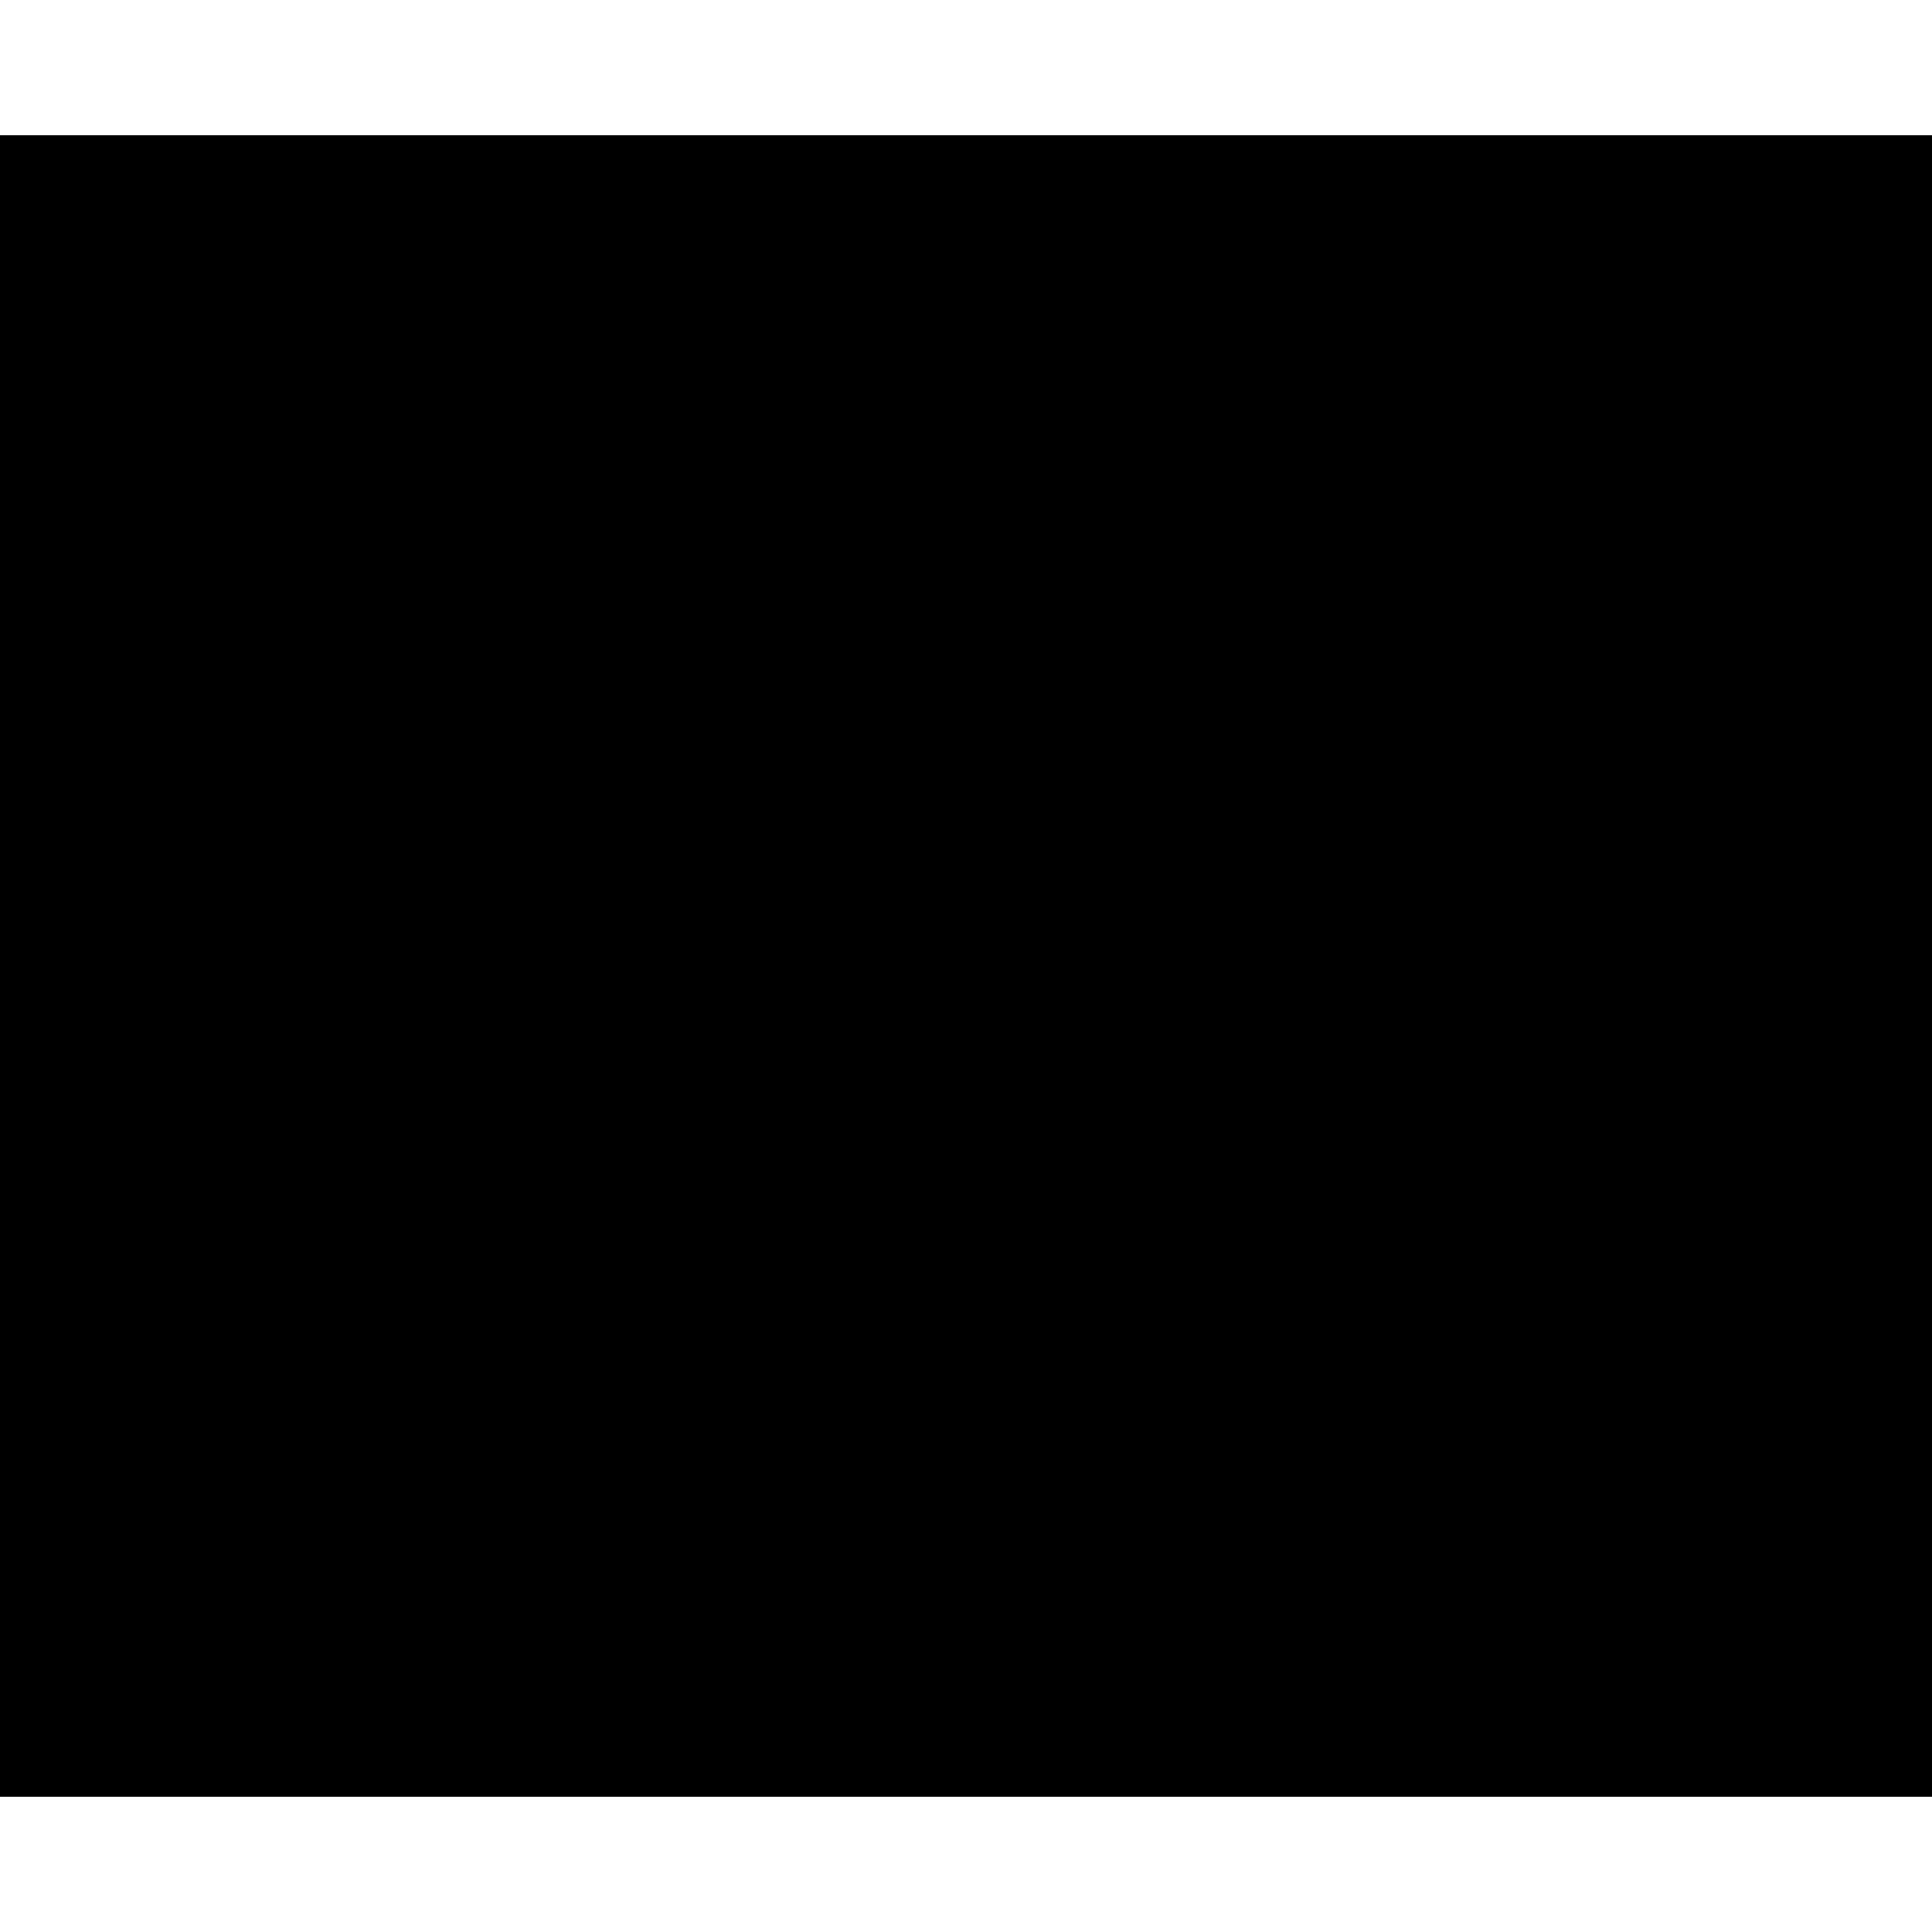
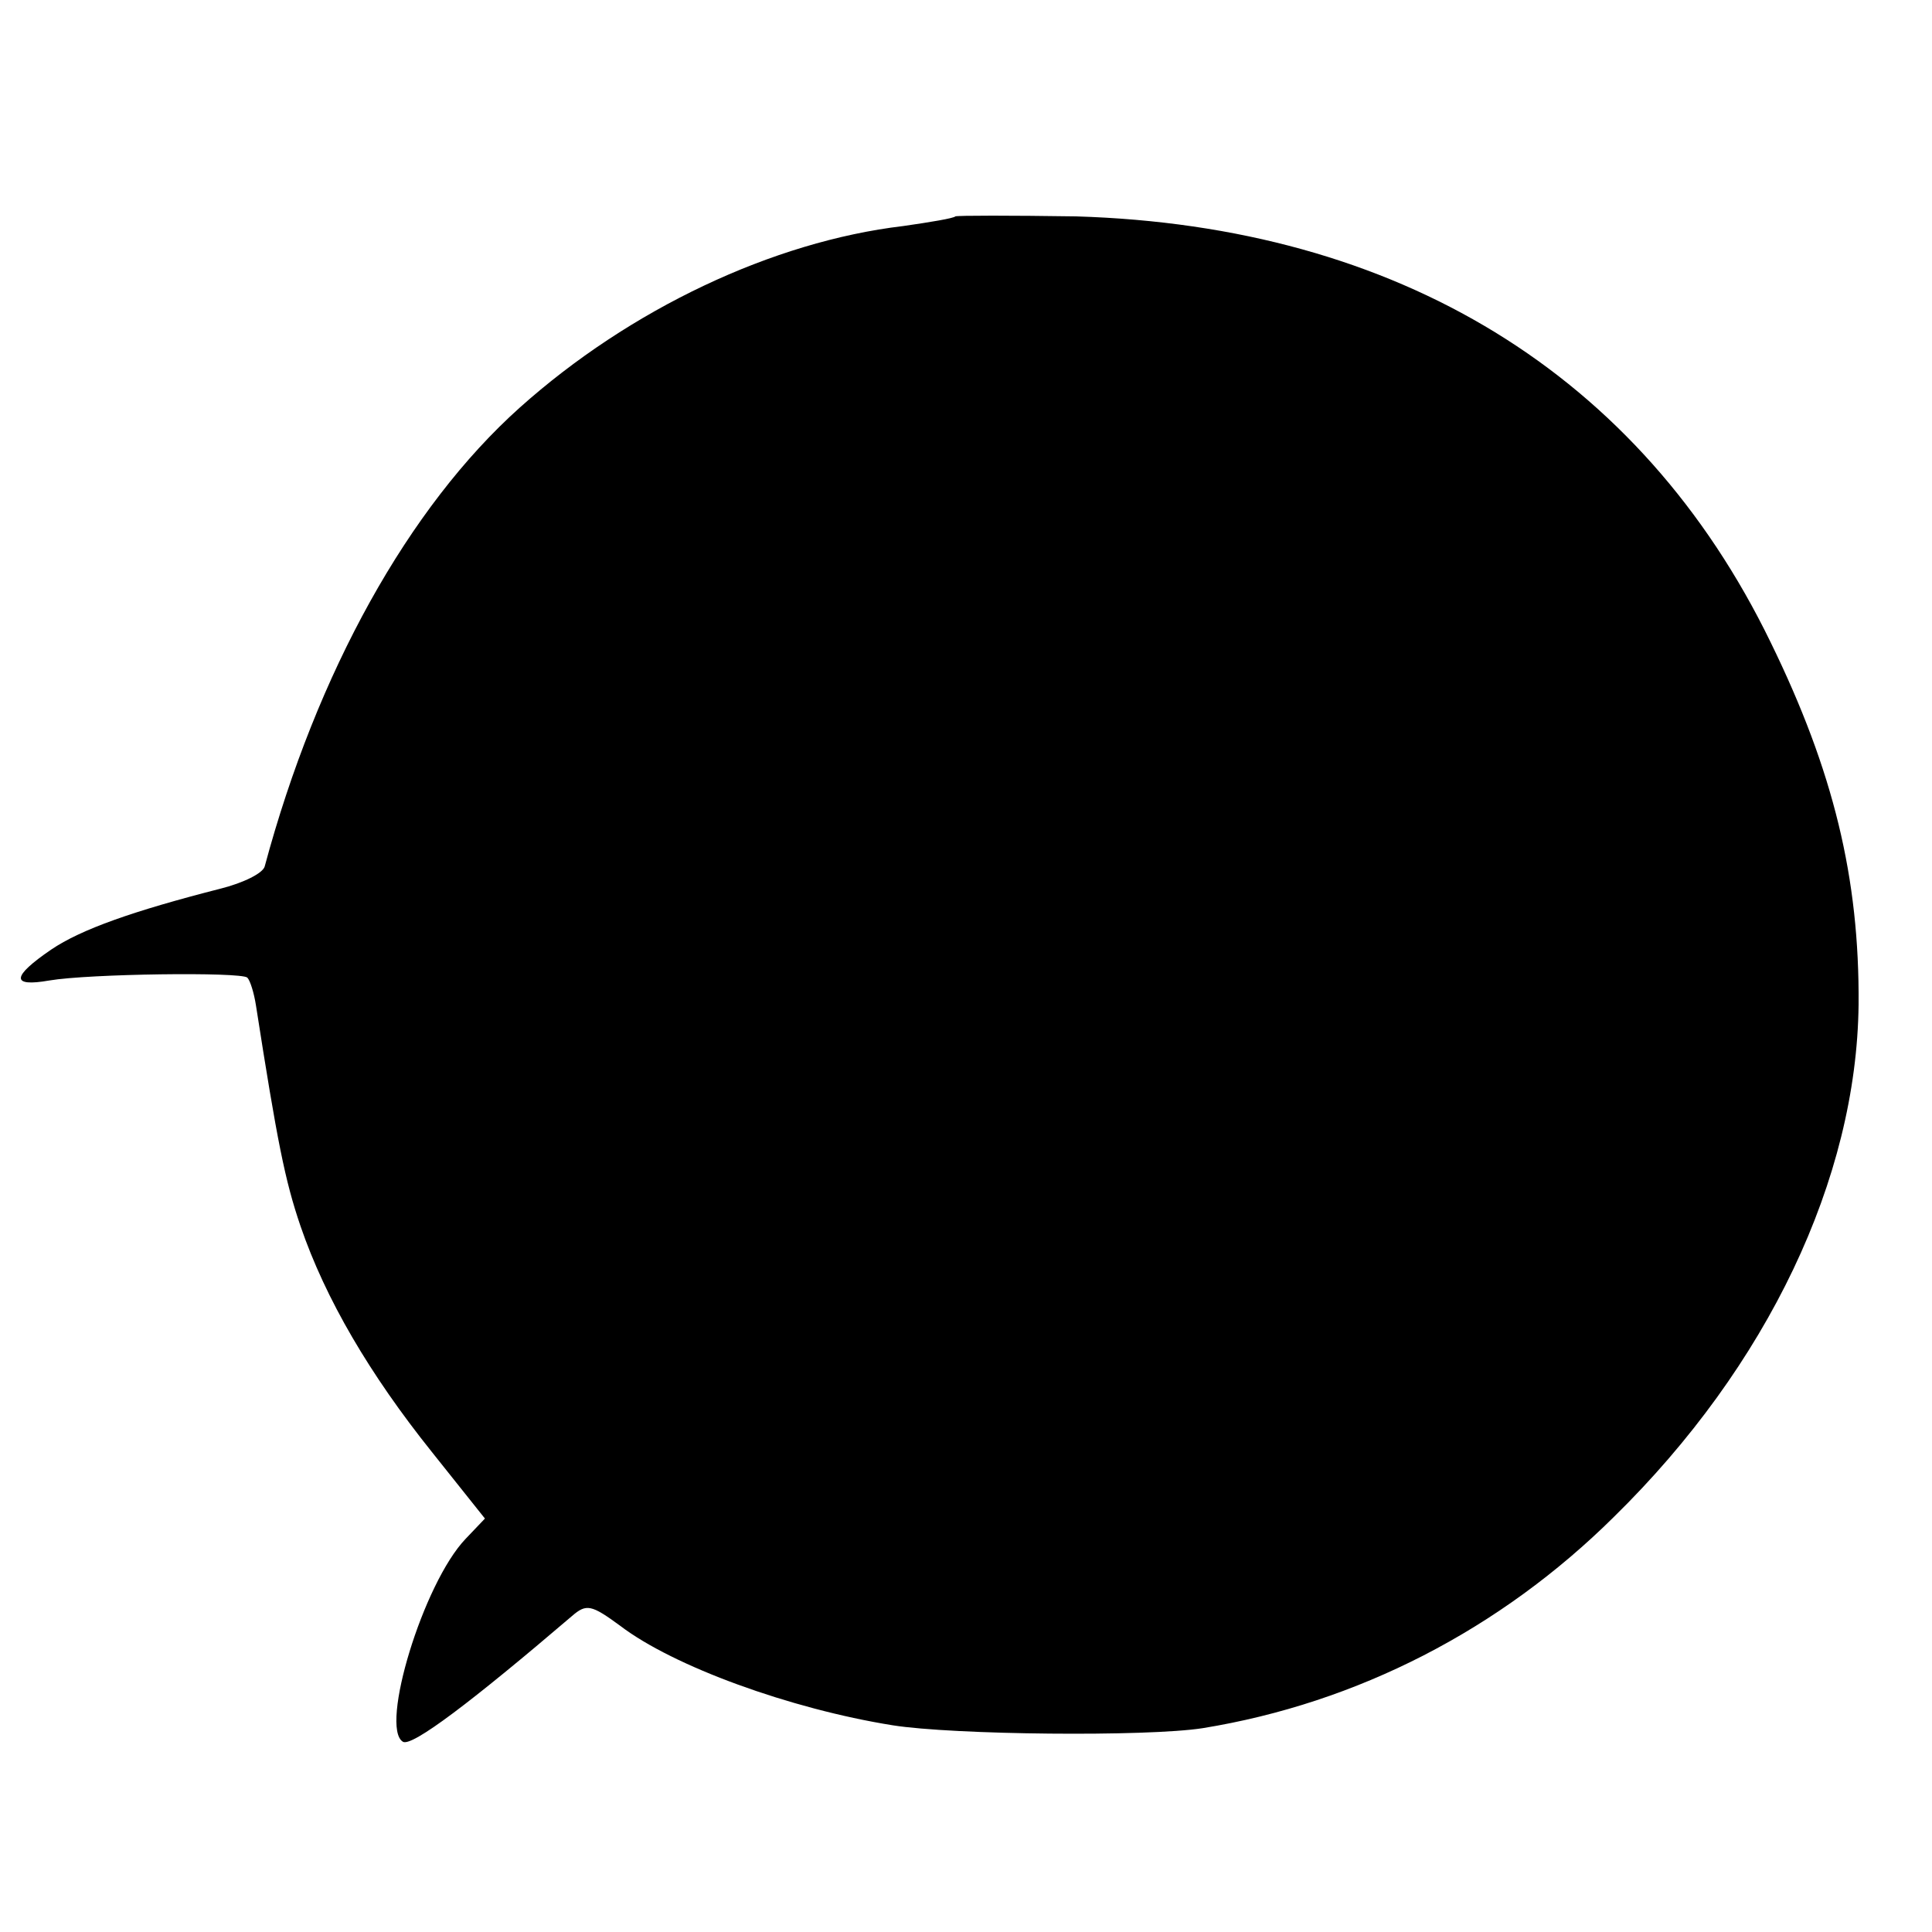
- <svg xmlns="http://www.w3.org/2000/svg" version="1.0" width="100pt" height="100pt" viewBox="0 0 100 100" preserveAspectRatio="xMidYMid meet">
-   <g transform="translate(0,100) scale(0.1,-0.1)" fill="#000000" stroke="none">
-     <path d="M0 500 l0 -430 500 0 500 0 0 430 0 430 -500 0 -500 0 0 -430z" />
+ <svg xmlns="http://www.w3.org/2000/svg" version="1.0" width="200pt" height="200pt" viewBox="0 0 200 200" preserveAspectRatio="xMidYMid meet">
+   <g transform="translate(0,200) scale(0.1,-0.1)" fill="#000000" stroke="none">
+     <path d="M989 1776 c-2 -2 -26 -6 -54 -10 -135 -16 -283 -86 -397 -188 -115 -103 -210 -274 -264 -475 -2 -7 -22 -17 -46 -23 -90 -23 -144 -42 -175 -63 -41 -28 -42 -39 -2 -32 41 7 198 9 205 3 3 -3 7 -16 9 -29 22 -141 30 -181 46 -228 26 -76 72 -154 136 -234 l55 -69 -20 -21 c-44 -46 -89 -195 -65 -210 9 -6 72 42 175 130 15 13 20 12 50 -10 55 -42 176 -86 282 -103 63 -10 263 -12 321 -3 160 26 308 102 426 219 159 156 251 350 253 530 1 131 -26 242 -91 375 -135 278 -386 431 -719 441 -67 1 -123 1 -125 0z" />
  </g>
</svg>
